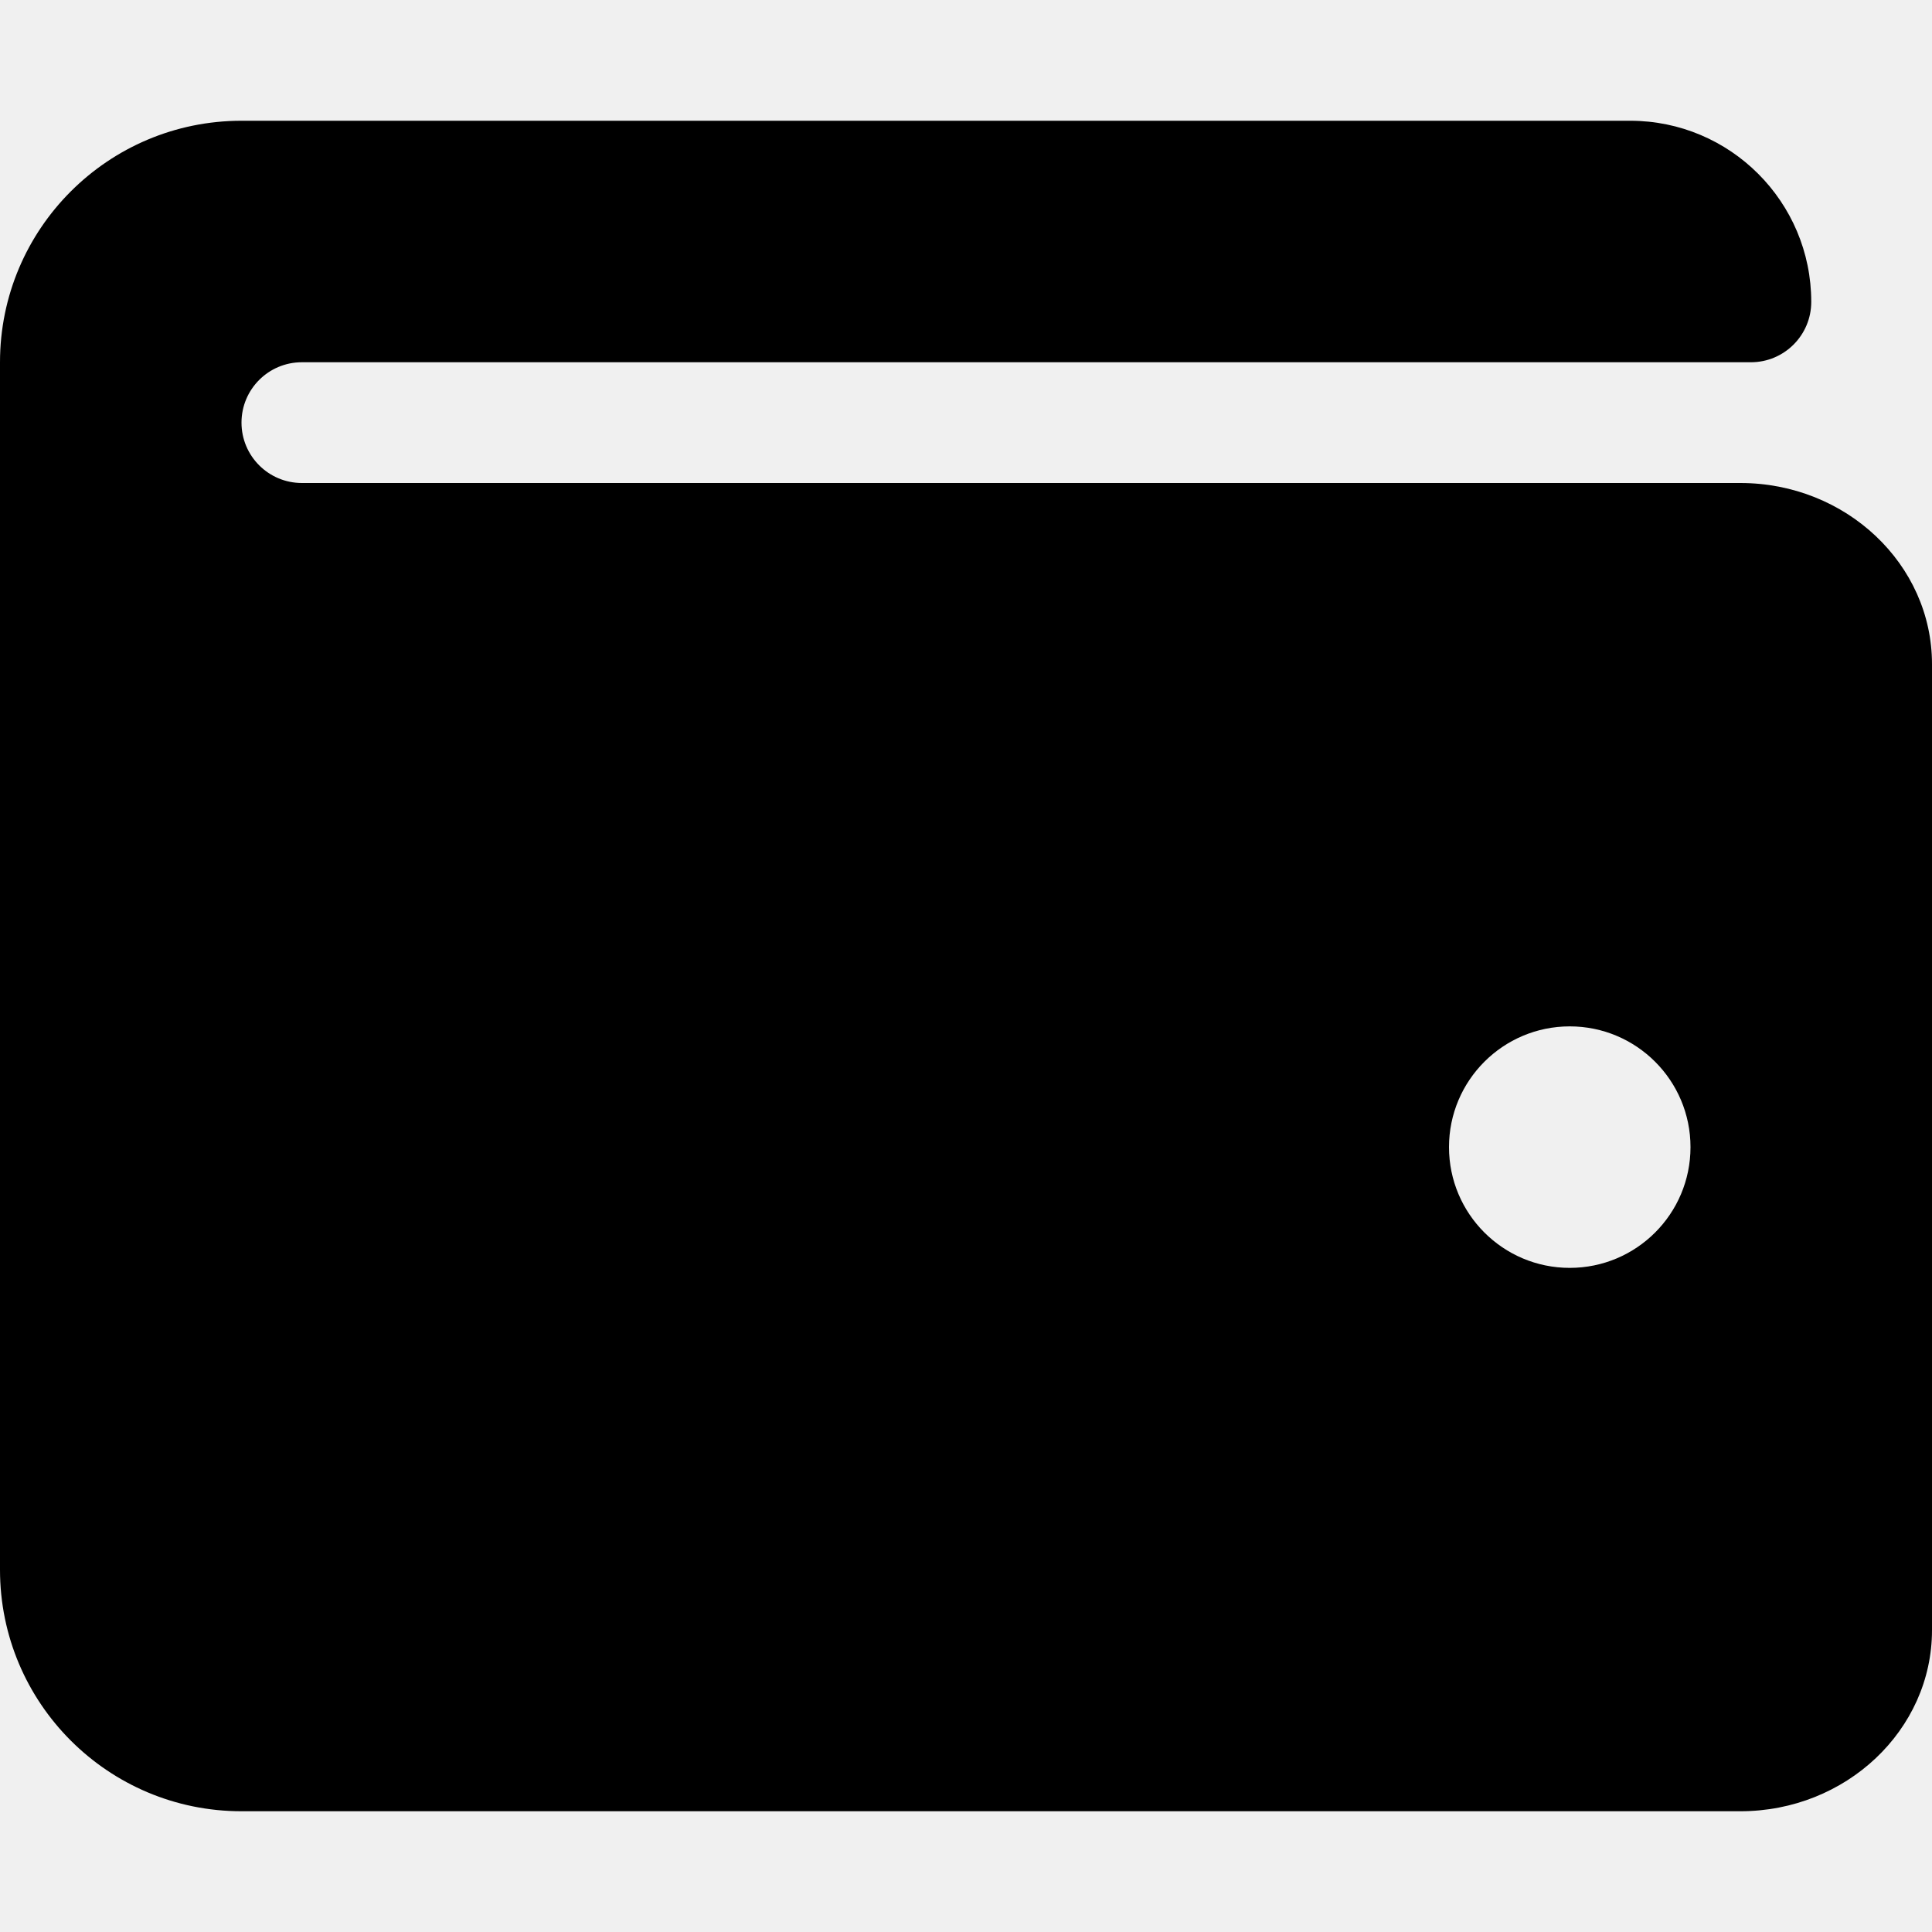
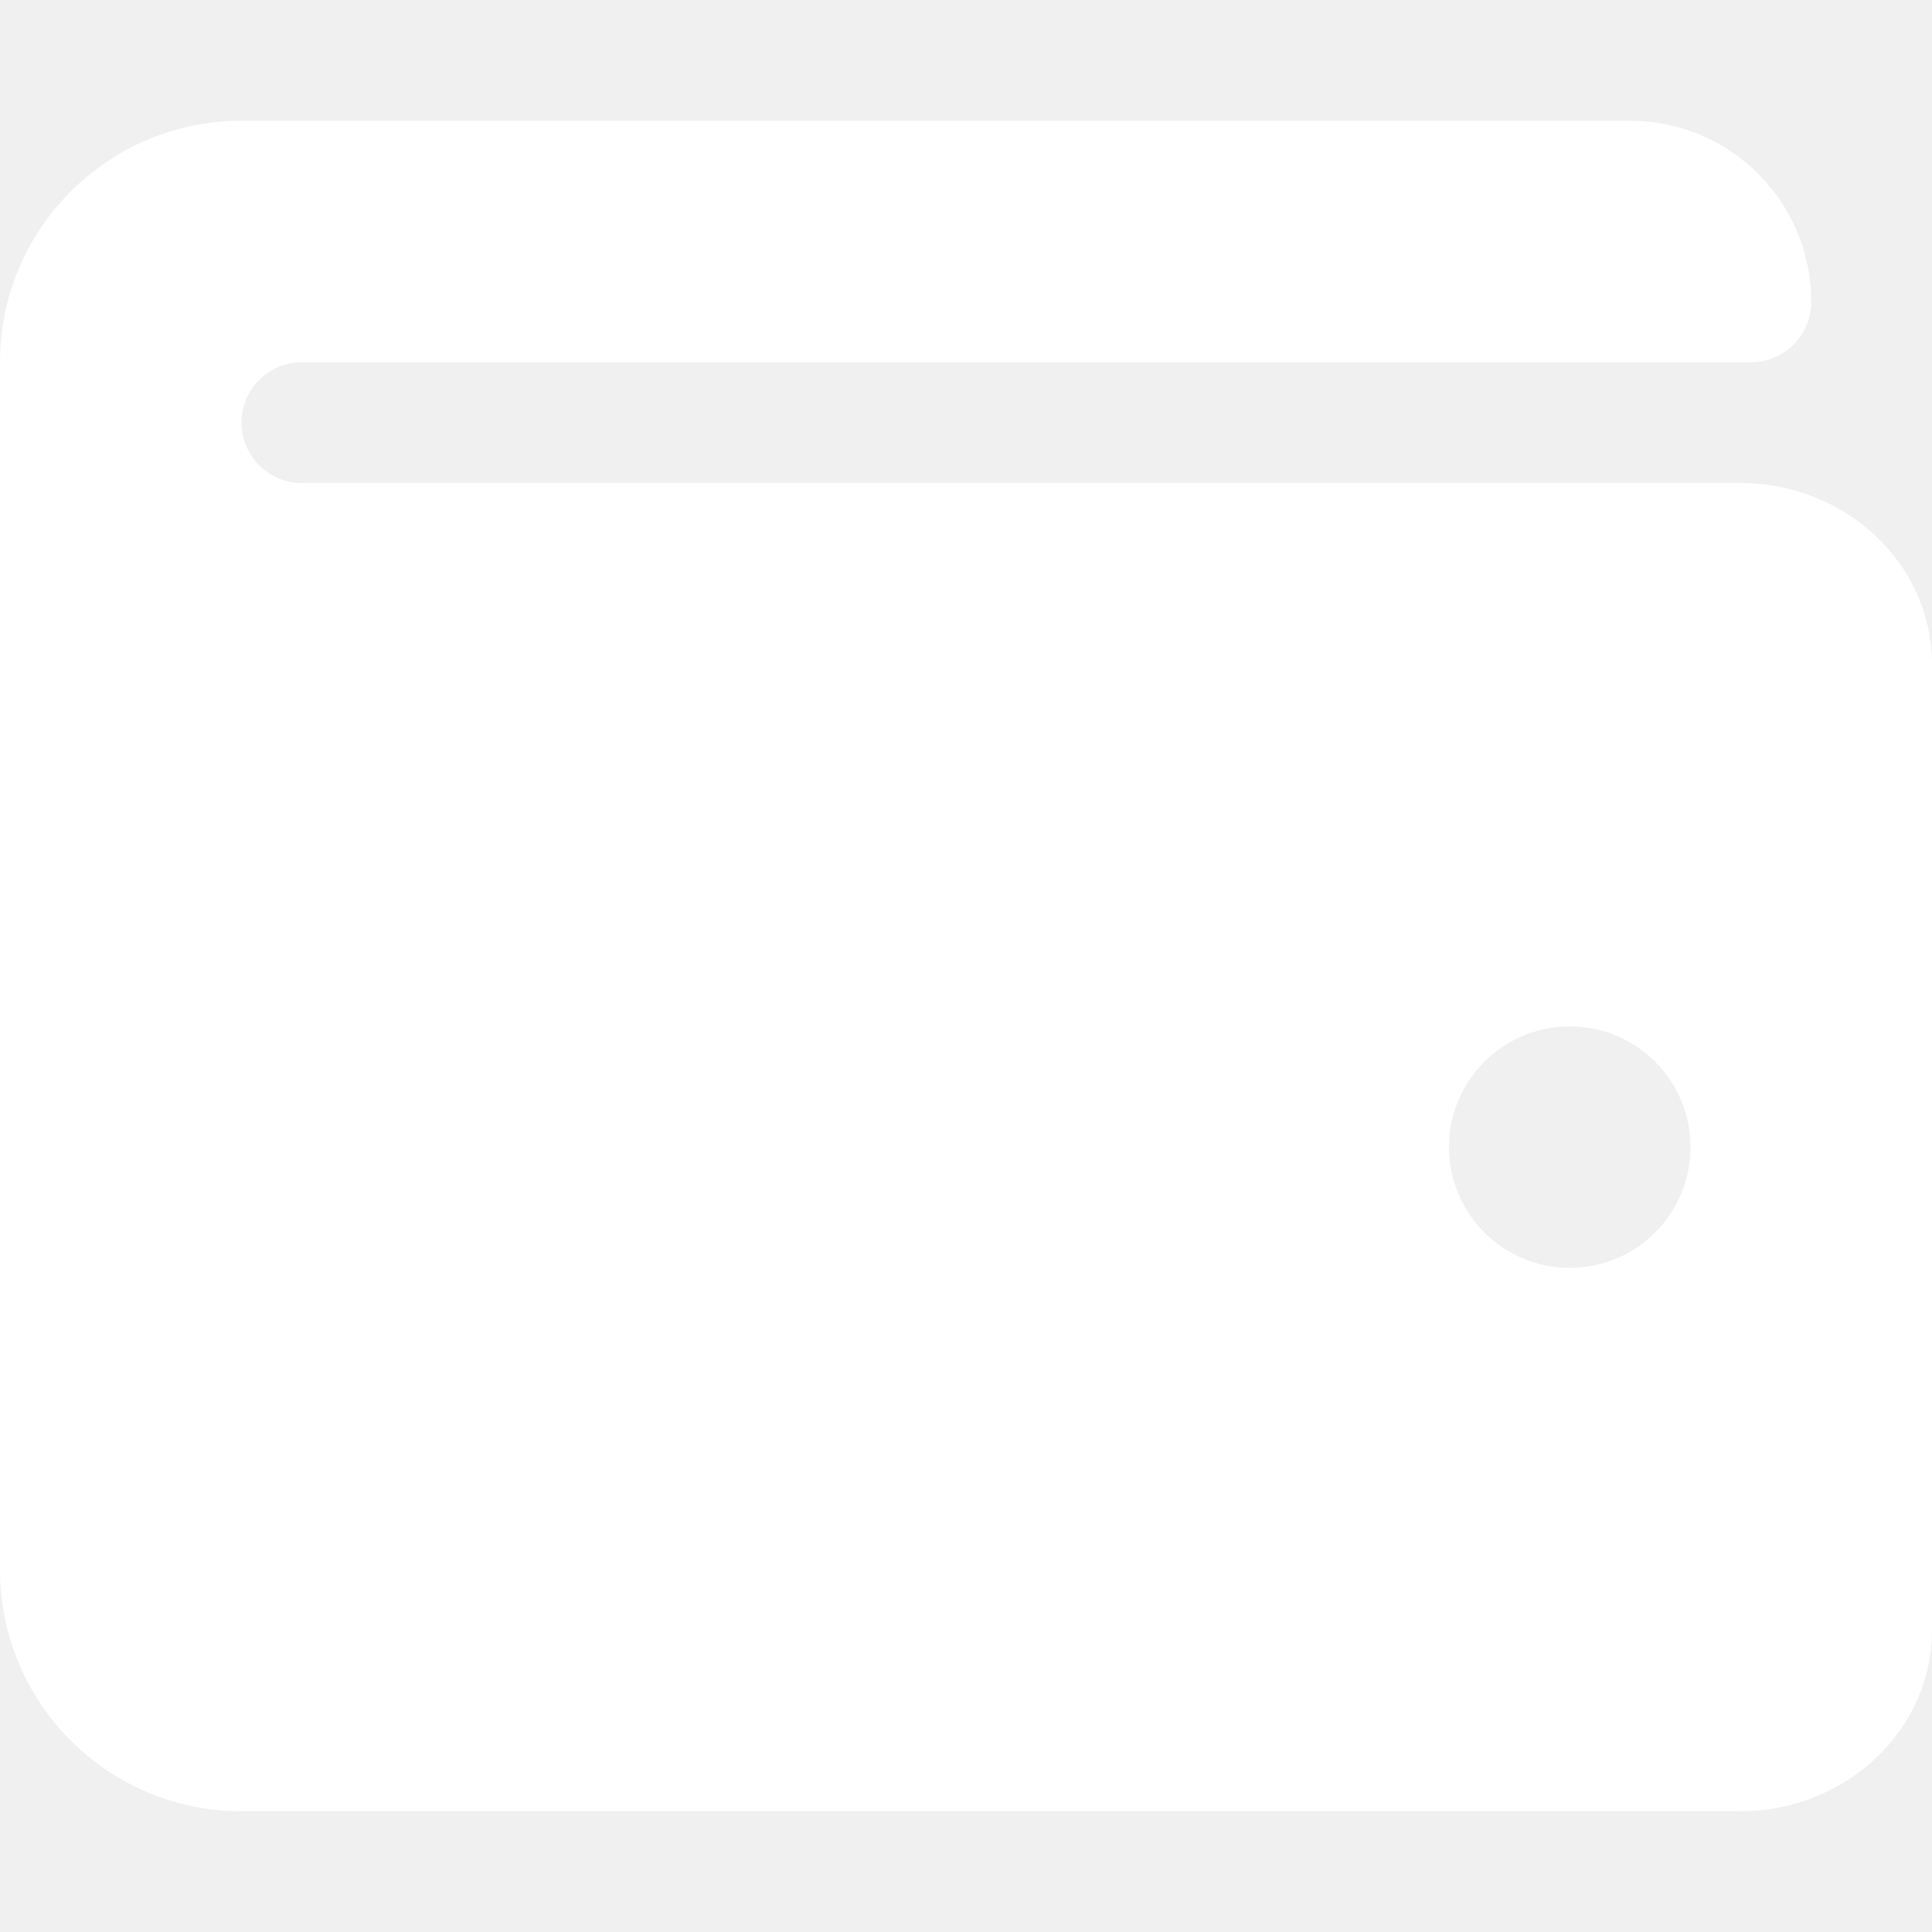
<svg xmlns="http://www.w3.org/2000/svg" aria-hidden="true" focusable="false" data-prefix="fas" data-icon="wallet" class="svg-inline--fa fa-wallet fa-w-16" role="img" viewBox="0 0 512 512">
-   <path fill="black" d="M461.2 128H80c-8.84 0-16-7.16-16-16s7.16-16 16-16h384c8.84 0 16-7.16 16-16 0-26.51-21.49-48-48-48H64C28.65 32 0 60.65 0 96v320c0 35.35 28.65 64 64 64h397.2c28.02 0 50.8-21.53 50.8-48V176c0-26.47-22.78-48-50.8-48zM416 336c-17.67 0-32-14.33-32-32s14.33-32 32-32 32 14.33 32 32-14.33 32-32 32z" />
+   <path fill="white" d="M461.2 128H80c-8.84 0-16-7.16-16-16s7.16-16 16-16h384c8.84 0 16-7.16 16-16 0-26.51-21.49-48-48-48H64C28.65 32 0 60.65 0 96v320c0 35.35 28.65 64 64 64h397.2c28.02 0 50.8-21.53 50.8-48V176c0-26.47-22.78-48-50.8-48zM416 336c-17.67 0-32-14.33-32-32s14.33-32 32-32 32 14.33 32 32-14.33 32-32 32z" />
</svg>
